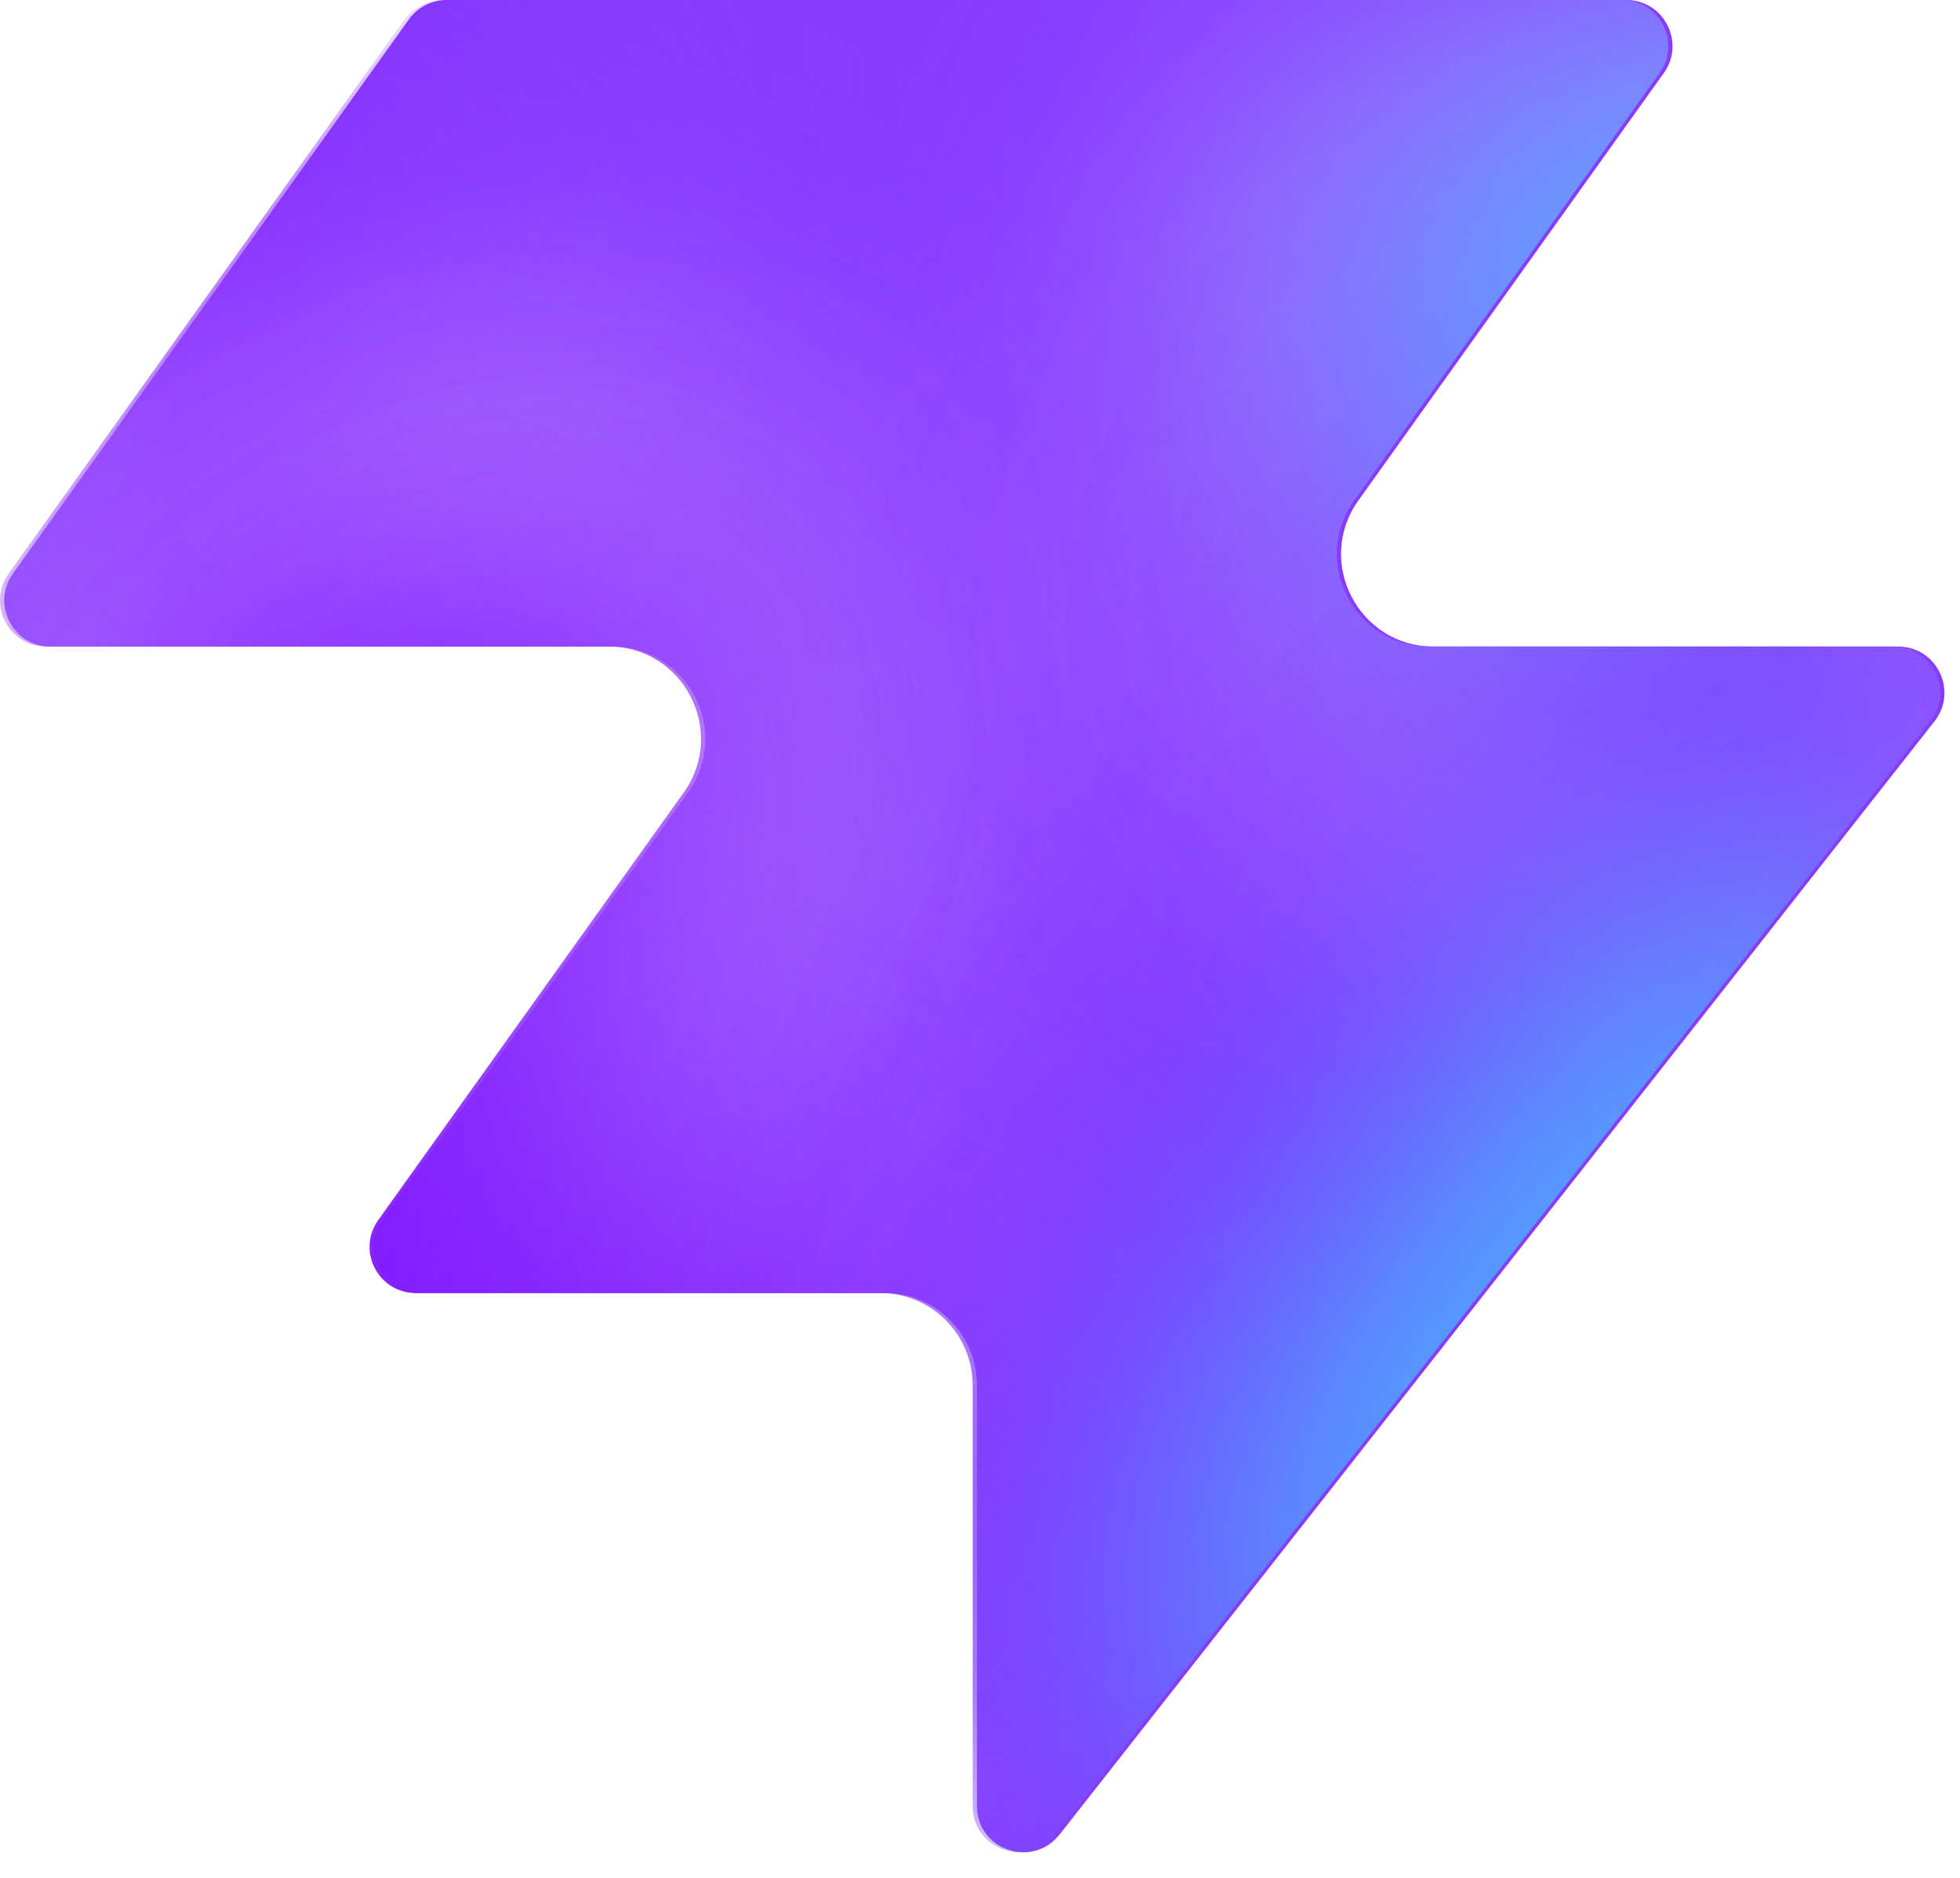
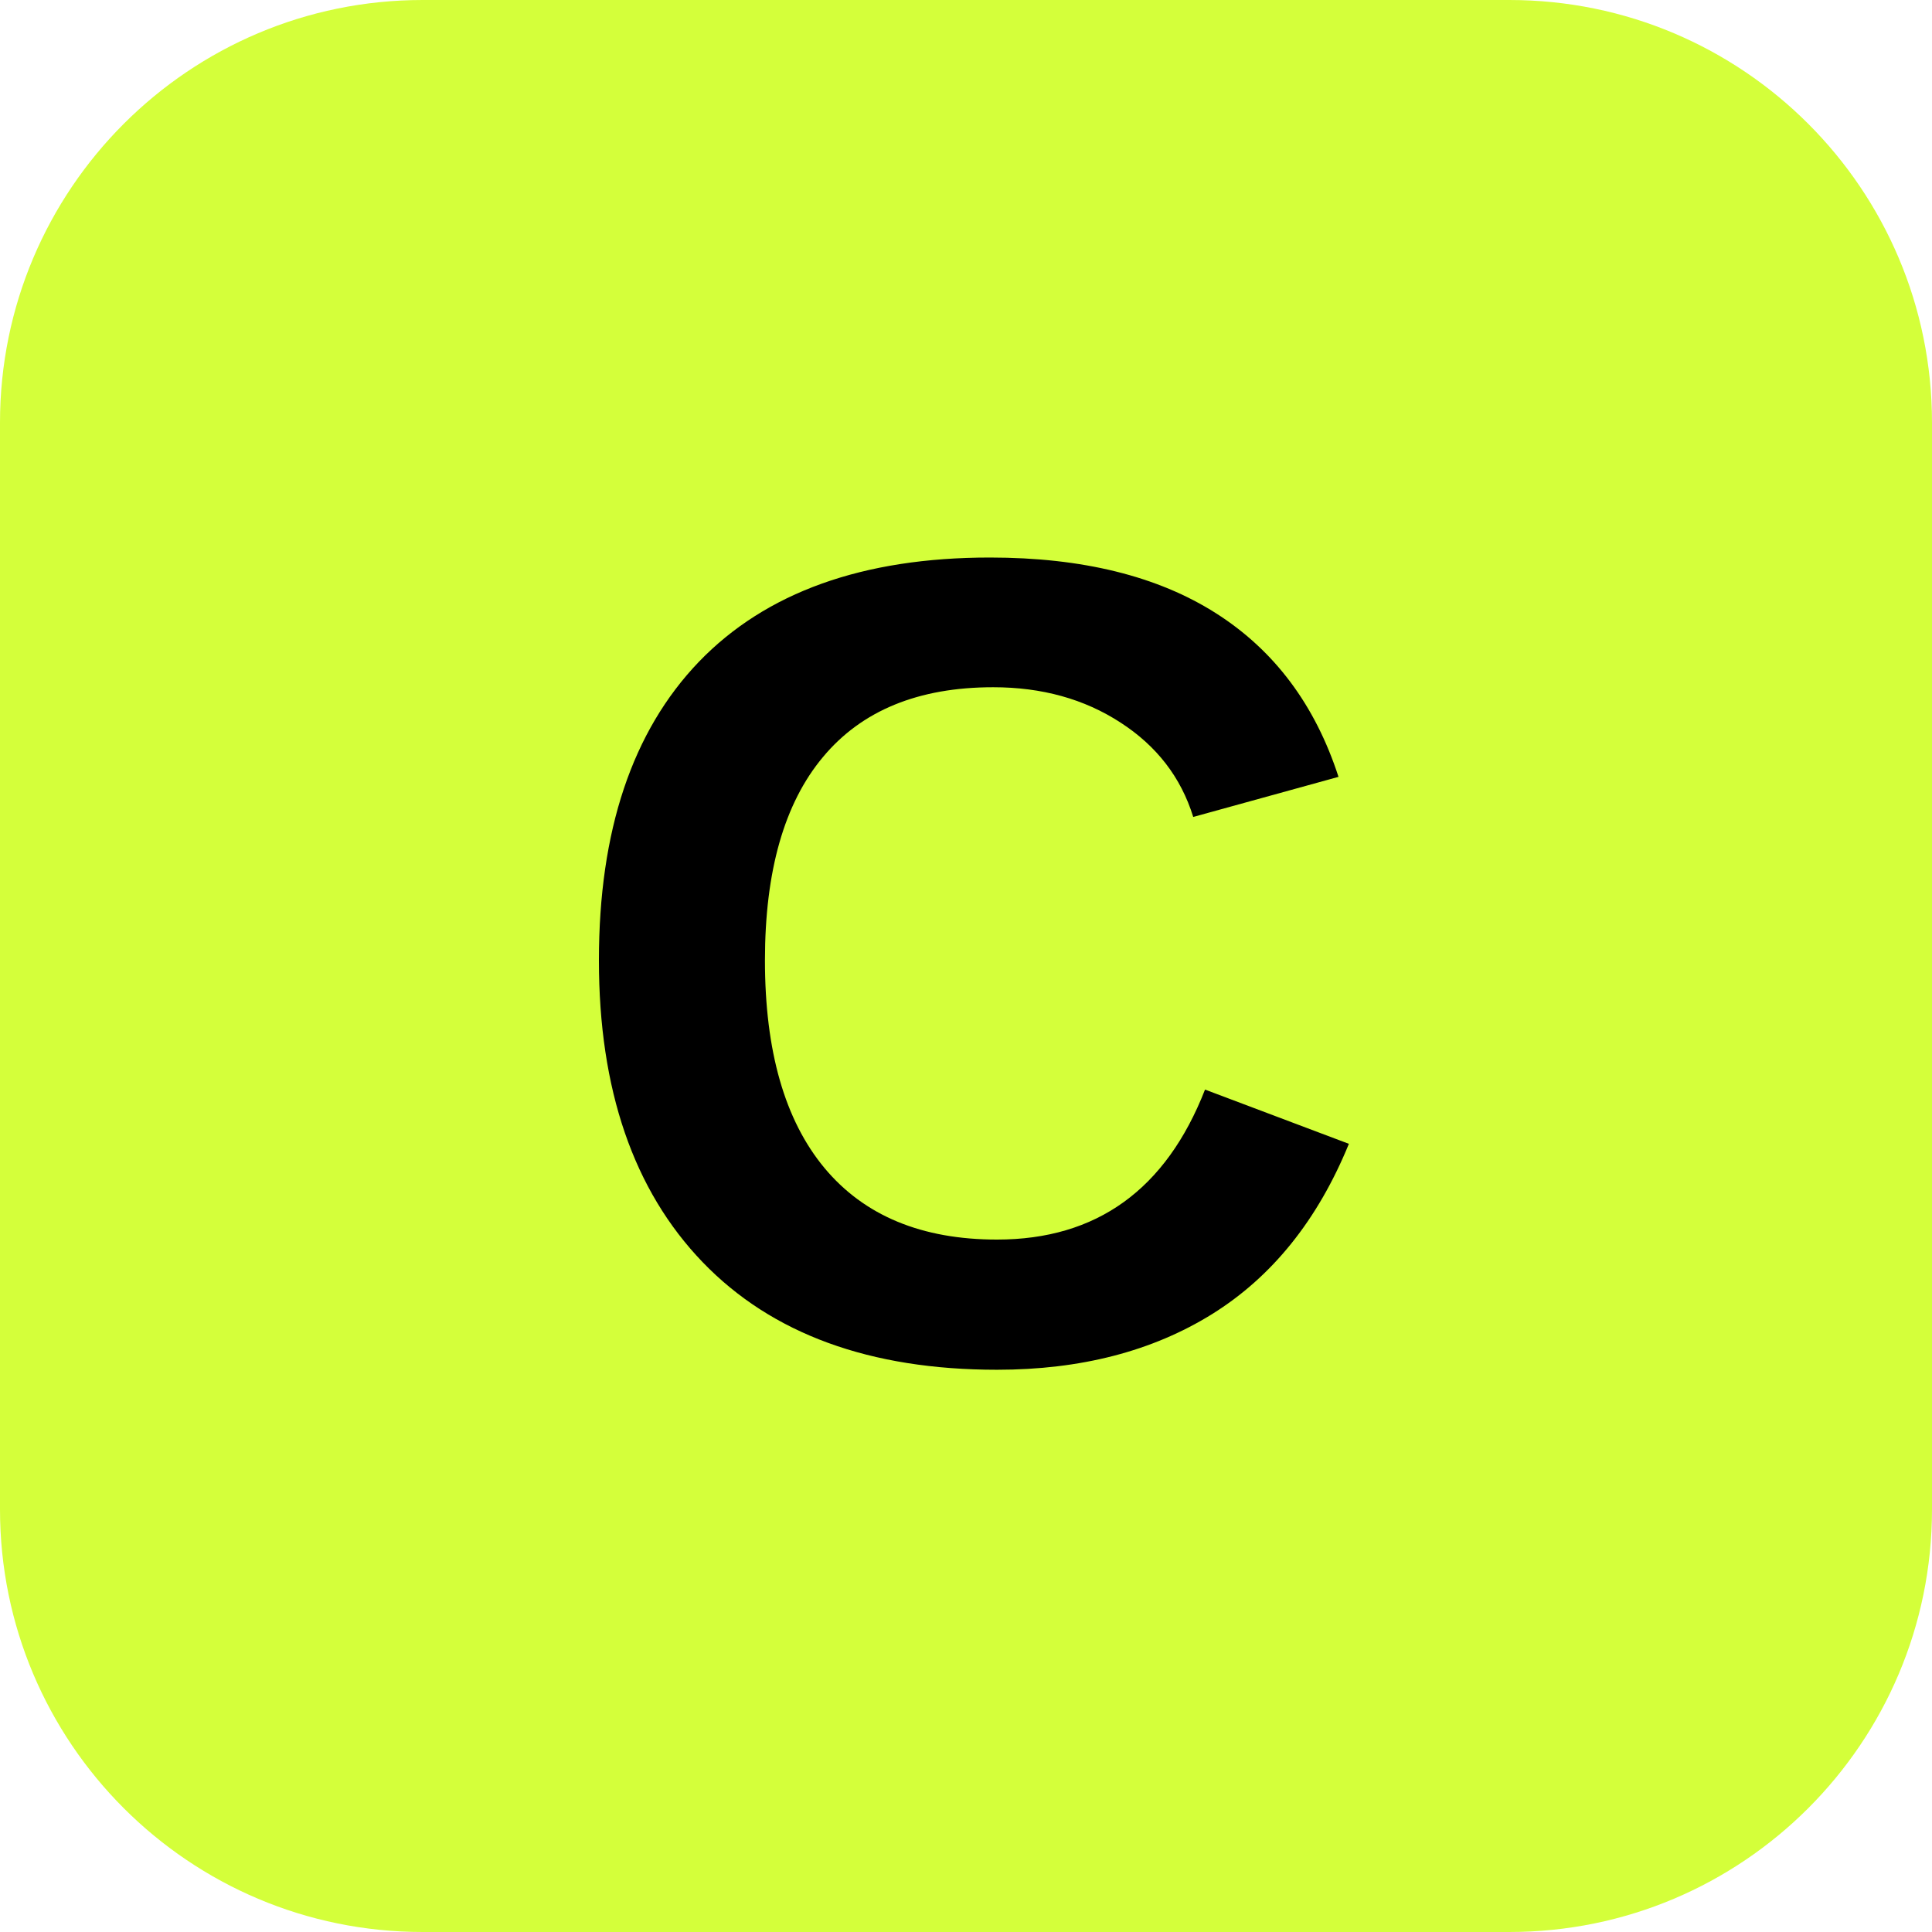
- <svg xmlns="http://www.w3.org/2000/svg" width="48" height="46" fill="none" viewBox="0 0 48 46">
-   <path fill="#863bff" d="M25.946 44.938c-.664.845-2.021.375-2.021-.698V33.937a2.26 2.26 0 0 0-2.262-2.262H10.287c-.92 0-1.456-1.04-.92-1.788l7.48-10.471c1.07-1.497 0-3.578-1.842-3.578H1.237c-.92 0-1.456-1.04-.92-1.788L10.013.474c.214-.297.556-.474.92-.474h28.894c.92 0 1.456 1.04.92 1.788l-7.48 10.471c-1.07 1.498 0 3.579 1.842 3.579h11.377c.943 0 1.473 1.088.89 1.83L25.947 44.94z" style="fill:#863bff;fill:color(display-p3 .525 .23 1);fill-opacity:1" />
-   <mask id="a" width="48" height="46" x="0" y="0" maskUnits="userSpaceOnUse" style="mask-type:alpha">
-     <path fill="#000" d="M25.842 44.938c-.664.844-2.021.375-2.021-.698V33.937a2.26 2.26 0 0 0-2.262-2.262H10.183c-.92 0-1.456-1.04-.92-1.788l7.48-10.471c1.07-1.498 0-3.579-1.842-3.579H1.133c-.92 0-1.456-1.04-.92-1.787L9.91.473c.214-.297.556-.474.92-.474h28.894c.92 0 1.456 1.04.92 1.788l-7.48 10.471c-1.07 1.498 0 3.578 1.842 3.578h11.377c.943 0 1.473 1.088.89 1.832L25.843 44.94z" style="fill:#000;fill-opacity:1" />
-   </mask>
-   <g mask="url(#a)">
-     <g filter="url(#b)">
-       <ellipse cx="5.508" cy="14.704" fill="#ede6ff" rx="5.508" ry="14.704" style="fill:#ede6ff;fill:color(display-p3 .927 .903 1);fill-opacity:1" transform="matrix(.00324 1 1 -.00324 -4.47 31.516)" />
-     </g>
-     <g filter="url(#c)">
-       <ellipse cx="10.399" cy="29.851" fill="#ede6ff" rx="10.399" ry="29.851" style="fill:#ede6ff;fill:color(display-p3 .927 .903 1);fill-opacity:1" transform="matrix(.00324 1 1 -.00324 -39.328 7.883)" />
-     </g>
-     <g filter="url(#d)">
-       <ellipse cx="5.508" cy="30.487" fill="#7e14ff" rx="5.508" ry="30.487" style="fill:#7e14ff;fill:color(display-p3 .492 .077 1);fill-opacity:1" transform="rotate(89.814 -25.913 -14.639)scale(1 -1)" />
-     </g>
-     <g filter="url(#e)">
-       <ellipse cx="5.508" cy="30.599" fill="#7e14ff" rx="5.508" ry="30.599" style="fill:#7e14ff;fill:color(display-p3 .492 .077 1);fill-opacity:1" transform="rotate(89.814 -32.644 -3.334)scale(1 -1)" />
-     </g>
-     <g filter="url(#f)">
-       <ellipse cx="5.508" cy="30.599" fill="#7e14ff" rx="5.508" ry="30.599" style="fill:#7e14ff;fill:color(display-p3 .492 .077 1);fill-opacity:1" transform="matrix(.00324 1 1 -.00324 -34.34 30.47)" />
-     </g>
-     <g filter="url(#g)">
-       <ellipse cx="14.072" cy="22.078" fill="#ede6ff" rx="14.072" ry="22.078" style="fill:#ede6ff;fill:color(display-p3 .927 .903 1);fill-opacity:1" transform="rotate(93.35 24.506 48.493)scale(-1 1)" />
-     </g>
-     <g filter="url(#h)">
-       <ellipse cx="3.47" cy="21.501" fill="#7e14ff" rx="3.47" ry="21.501" style="fill:#7e14ff;fill:color(display-p3 .492 .077 1);fill-opacity:1" transform="rotate(89.009 28.708 47.59)scale(-1 1)" />
-     </g>
-     <g filter="url(#i)">
-       <ellipse cx="3.47" cy="21.501" fill="#7e14ff" rx="3.47" ry="21.501" style="fill:#7e14ff;fill:color(display-p3 .492 .077 1);fill-opacity:1" transform="rotate(89.009 28.708 47.59)scale(-1 1)" />
-     </g>
-     <g filter="url(#j)">
-       <ellipse cx=".387" cy="8.972" fill="#7e14ff" rx="4.407" ry="29.108" style="fill:#7e14ff;fill:color(display-p3 .492 .077 1);fill-opacity:1" transform="rotate(39.51 .387 8.972)" />
-     </g>
-     <g filter="url(#k)">
-       <ellipse cx="47.523" cy="-6.092" fill="#7e14ff" rx="4.407" ry="29.108" style="fill:#7e14ff;fill:color(display-p3 .492 .077 1);fill-opacity:1" transform="rotate(37.892 47.523 -6.092)" />
-     </g>
-     <g filter="url(#l)">
-       <ellipse cx="41.412" cy="6.333" fill="#47bfff" rx="5.971" ry="9.665" style="fill:#47bfff;fill:color(display-p3 .28 .748 1);fill-opacity:1" transform="rotate(37.892 41.412 6.333)" />
-     </g>
-     <g filter="url(#m)">
-       <ellipse cx="-1.879" cy="38.332" fill="#7e14ff" rx="4.407" ry="29.108" style="fill:#7e14ff;fill:color(display-p3 .492 .077 1);fill-opacity:1" transform="rotate(37.892 -1.88 38.332)" />
-     </g>
-     <g filter="url(#n)">
-       <ellipse cx="-1.879" cy="38.332" fill="#7e14ff" rx="4.407" ry="29.108" style="fill:#7e14ff;fill:color(display-p3 .492 .077 1);fill-opacity:1" transform="rotate(37.892 -1.88 38.332)" />
-     </g>
-     <g filter="url(#o)">
-       <ellipse cx="35.651" cy="29.907" fill="#7e14ff" rx="4.407" ry="29.108" style="fill:#7e14ff;fill:color(display-p3 .492 .077 1);fill-opacity:1" transform="rotate(37.892 35.651 29.907)" />
-     </g>
-     <g filter="url(#p)">
-       <ellipse cx="38.418" cy="32.4" fill="#47bfff" rx="5.971" ry="15.297" style="fill:#47bfff;fill:color(display-p3 .28 .748 1);fill-opacity:1" transform="rotate(37.892 38.418 32.4)" />
-     </g>
-   </g>
-   <defs>
-     <filter id="b" width="60.045" height="41.654" x="-19.77" y="16.149" color-interpolation-filters="sRGB" filterUnits="userSpaceOnUse">
-       <feFlood flood-opacity="0" result="BackgroundImageFix" />
-       <feBlend in="SourceGraphic" in2="BackgroundImageFix" result="shape" />
-       <feGaussianBlur result="effect1_foregroundBlur_2002_17158" stdDeviation="7.659" />
-     </filter>
-     <filter id="c" width="90.34" height="51.437" x="-54.613" y="-7.533" color-interpolation-filters="sRGB" filterUnits="userSpaceOnUse">
-       <feFlood flood-opacity="0" result="BackgroundImageFix" />
-       <feBlend in="SourceGraphic" in2="BackgroundImageFix" result="shape" />
-       <feGaussianBlur result="effect1_foregroundBlur_2002_17158" stdDeviation="7.659" />
-     </filter>
-     <filter id="d" width="79.355" height="29.4" x="-49.64" y="2.03" color-interpolation-filters="sRGB" filterUnits="userSpaceOnUse">
-       <feFlood flood-opacity="0" result="BackgroundImageFix" />
-       <feBlend in="SourceGraphic" in2="BackgroundImageFix" result="shape" />
-       <feGaussianBlur result="effect1_foregroundBlur_2002_17158" stdDeviation="4.596" />
-     </filter>
-     <filter id="e" width="79.579" height="29.4" x="-45.045" y="20.029" color-interpolation-filters="sRGB" filterUnits="userSpaceOnUse">
-       <feFlood flood-opacity="0" result="BackgroundImageFix" />
-       <feBlend in="SourceGraphic" in2="BackgroundImageFix" result="shape" />
-       <feGaussianBlur result="effect1_foregroundBlur_2002_17158" stdDeviation="4.596" />
-     </filter>
-     <filter id="f" width="79.579" height="29.4" x="-43.513" y="21.178" color-interpolation-filters="sRGB" filterUnits="userSpaceOnUse">
-       <feFlood flood-opacity="0" result="BackgroundImageFix" />
-       <feBlend in="SourceGraphic" in2="BackgroundImageFix" result="shape" />
-       <feGaussianBlur result="effect1_foregroundBlur_2002_17158" stdDeviation="4.596" />
-     </filter>
-     <filter id="g" width="74.749" height="58.852" x="15.756" y="-17.901" color-interpolation-filters="sRGB" filterUnits="userSpaceOnUse">
-       <feFlood flood-opacity="0" result="BackgroundImageFix" />
-       <feBlend in="SourceGraphic" in2="BackgroundImageFix" result="shape" />
-       <feGaussianBlur result="effect1_foregroundBlur_2002_17158" stdDeviation="7.659" />
-     </filter>
-     <filter id="h" width="61.377" height="25.362" x="23.548" y="2.284" color-interpolation-filters="sRGB" filterUnits="userSpaceOnUse">
-       <feFlood flood-opacity="0" result="BackgroundImageFix" />
-       <feBlend in="SourceGraphic" in2="BackgroundImageFix" result="shape" />
-       <feGaussianBlur result="effect1_foregroundBlur_2002_17158" stdDeviation="4.596" />
-     </filter>
-     <filter id="i" width="61.377" height="25.362" x="23.548" y="2.284" color-interpolation-filters="sRGB" filterUnits="userSpaceOnUse">
-       <feFlood flood-opacity="0" result="BackgroundImageFix" />
-       <feBlend in="SourceGraphic" in2="BackgroundImageFix" result="shape" />
-       <feGaussianBlur result="effect1_foregroundBlur_2002_17158" stdDeviation="4.596" />
-     </filter>
-     <filter id="j" width="56.045" height="63.649" x="-27.636" y="-22.853" color-interpolation-filters="sRGB" filterUnits="userSpaceOnUse">
-       <feFlood flood-opacity="0" result="BackgroundImageFix" />
-       <feBlend in="SourceGraphic" in2="BackgroundImageFix" result="shape" />
-       <feGaussianBlur result="effect1_foregroundBlur_2002_17158" stdDeviation="4.596" />
-     </filter>
-     <filter id="k" width="54.814" height="64.646" x="20.116" y="-38.415" color-interpolation-filters="sRGB" filterUnits="userSpaceOnUse">
-       <feFlood flood-opacity="0" result="BackgroundImageFix" />
-       <feBlend in="SourceGraphic" in2="BackgroundImageFix" result="shape" />
-       <feGaussianBlur result="effect1_foregroundBlur_2002_17158" stdDeviation="4.596" />
-     </filter>
-     <filter id="l" width="33.541" height="35.313" x="24.641" y="-11.323" color-interpolation-filters="sRGB" filterUnits="userSpaceOnUse">
-       <feFlood flood-opacity="0" result="BackgroundImageFix" />
-       <feBlend in="SourceGraphic" in2="BackgroundImageFix" result="shape" />
-       <feGaussianBlur result="effect1_foregroundBlur_2002_17158" stdDeviation="4.596" />
-     </filter>
-     <filter id="m" width="54.814" height="64.646" x="-29.286" y="6.009" color-interpolation-filters="sRGB" filterUnits="userSpaceOnUse">
-       <feFlood flood-opacity="0" result="BackgroundImageFix" />
-       <feBlend in="SourceGraphic" in2="BackgroundImageFix" result="shape" />
-       <feGaussianBlur result="effect1_foregroundBlur_2002_17158" stdDeviation="4.596" />
-     </filter>
-     <filter id="n" width="54.814" height="64.646" x="-29.286" y="6.009" color-interpolation-filters="sRGB" filterUnits="userSpaceOnUse">
-       <feFlood flood-opacity="0" result="BackgroundImageFix" />
-       <feBlend in="SourceGraphic" in2="BackgroundImageFix" result="shape" />
-       <feGaussianBlur result="effect1_foregroundBlur_2002_17158" stdDeviation="4.596" />
-     </filter>
-     <filter id="o" width="54.814" height="64.646" x="8.244" y="-2.416" color-interpolation-filters="sRGB" filterUnits="userSpaceOnUse">
-       <feFlood flood-opacity="0" result="BackgroundImageFix" />
-       <feBlend in="SourceGraphic" in2="BackgroundImageFix" result="shape" />
-       <feGaussianBlur result="effect1_foregroundBlur_2002_17158" stdDeviation="4.596" />
-     </filter>
-     <filter id="p" width="39.409" height="43.623" x="18.713" y="10.588" color-interpolation-filters="sRGB" filterUnits="userSpaceOnUse">
-       <feFlood flood-opacity="0" result="BackgroundImageFix" />
-       <feBlend in="SourceGraphic" in2="BackgroundImageFix" result="shape" />
-       <feGaussianBlur result="effect1_foregroundBlur_2002_17158" stdDeviation="4.596" />
-     </filter>
-   </defs>
+ <svg xmlns="http://www.w3.org/2000/svg" viewBox="0 0 64 64">
+   <rect width="64" height="64" rx="14" fill="#d4ff3a" />
+   <text x="32" y="45" text-anchor="middle" font-family="Arial, sans-serif" font-weight="900" font-size="38" fill="#000">C</text>
</svg>
